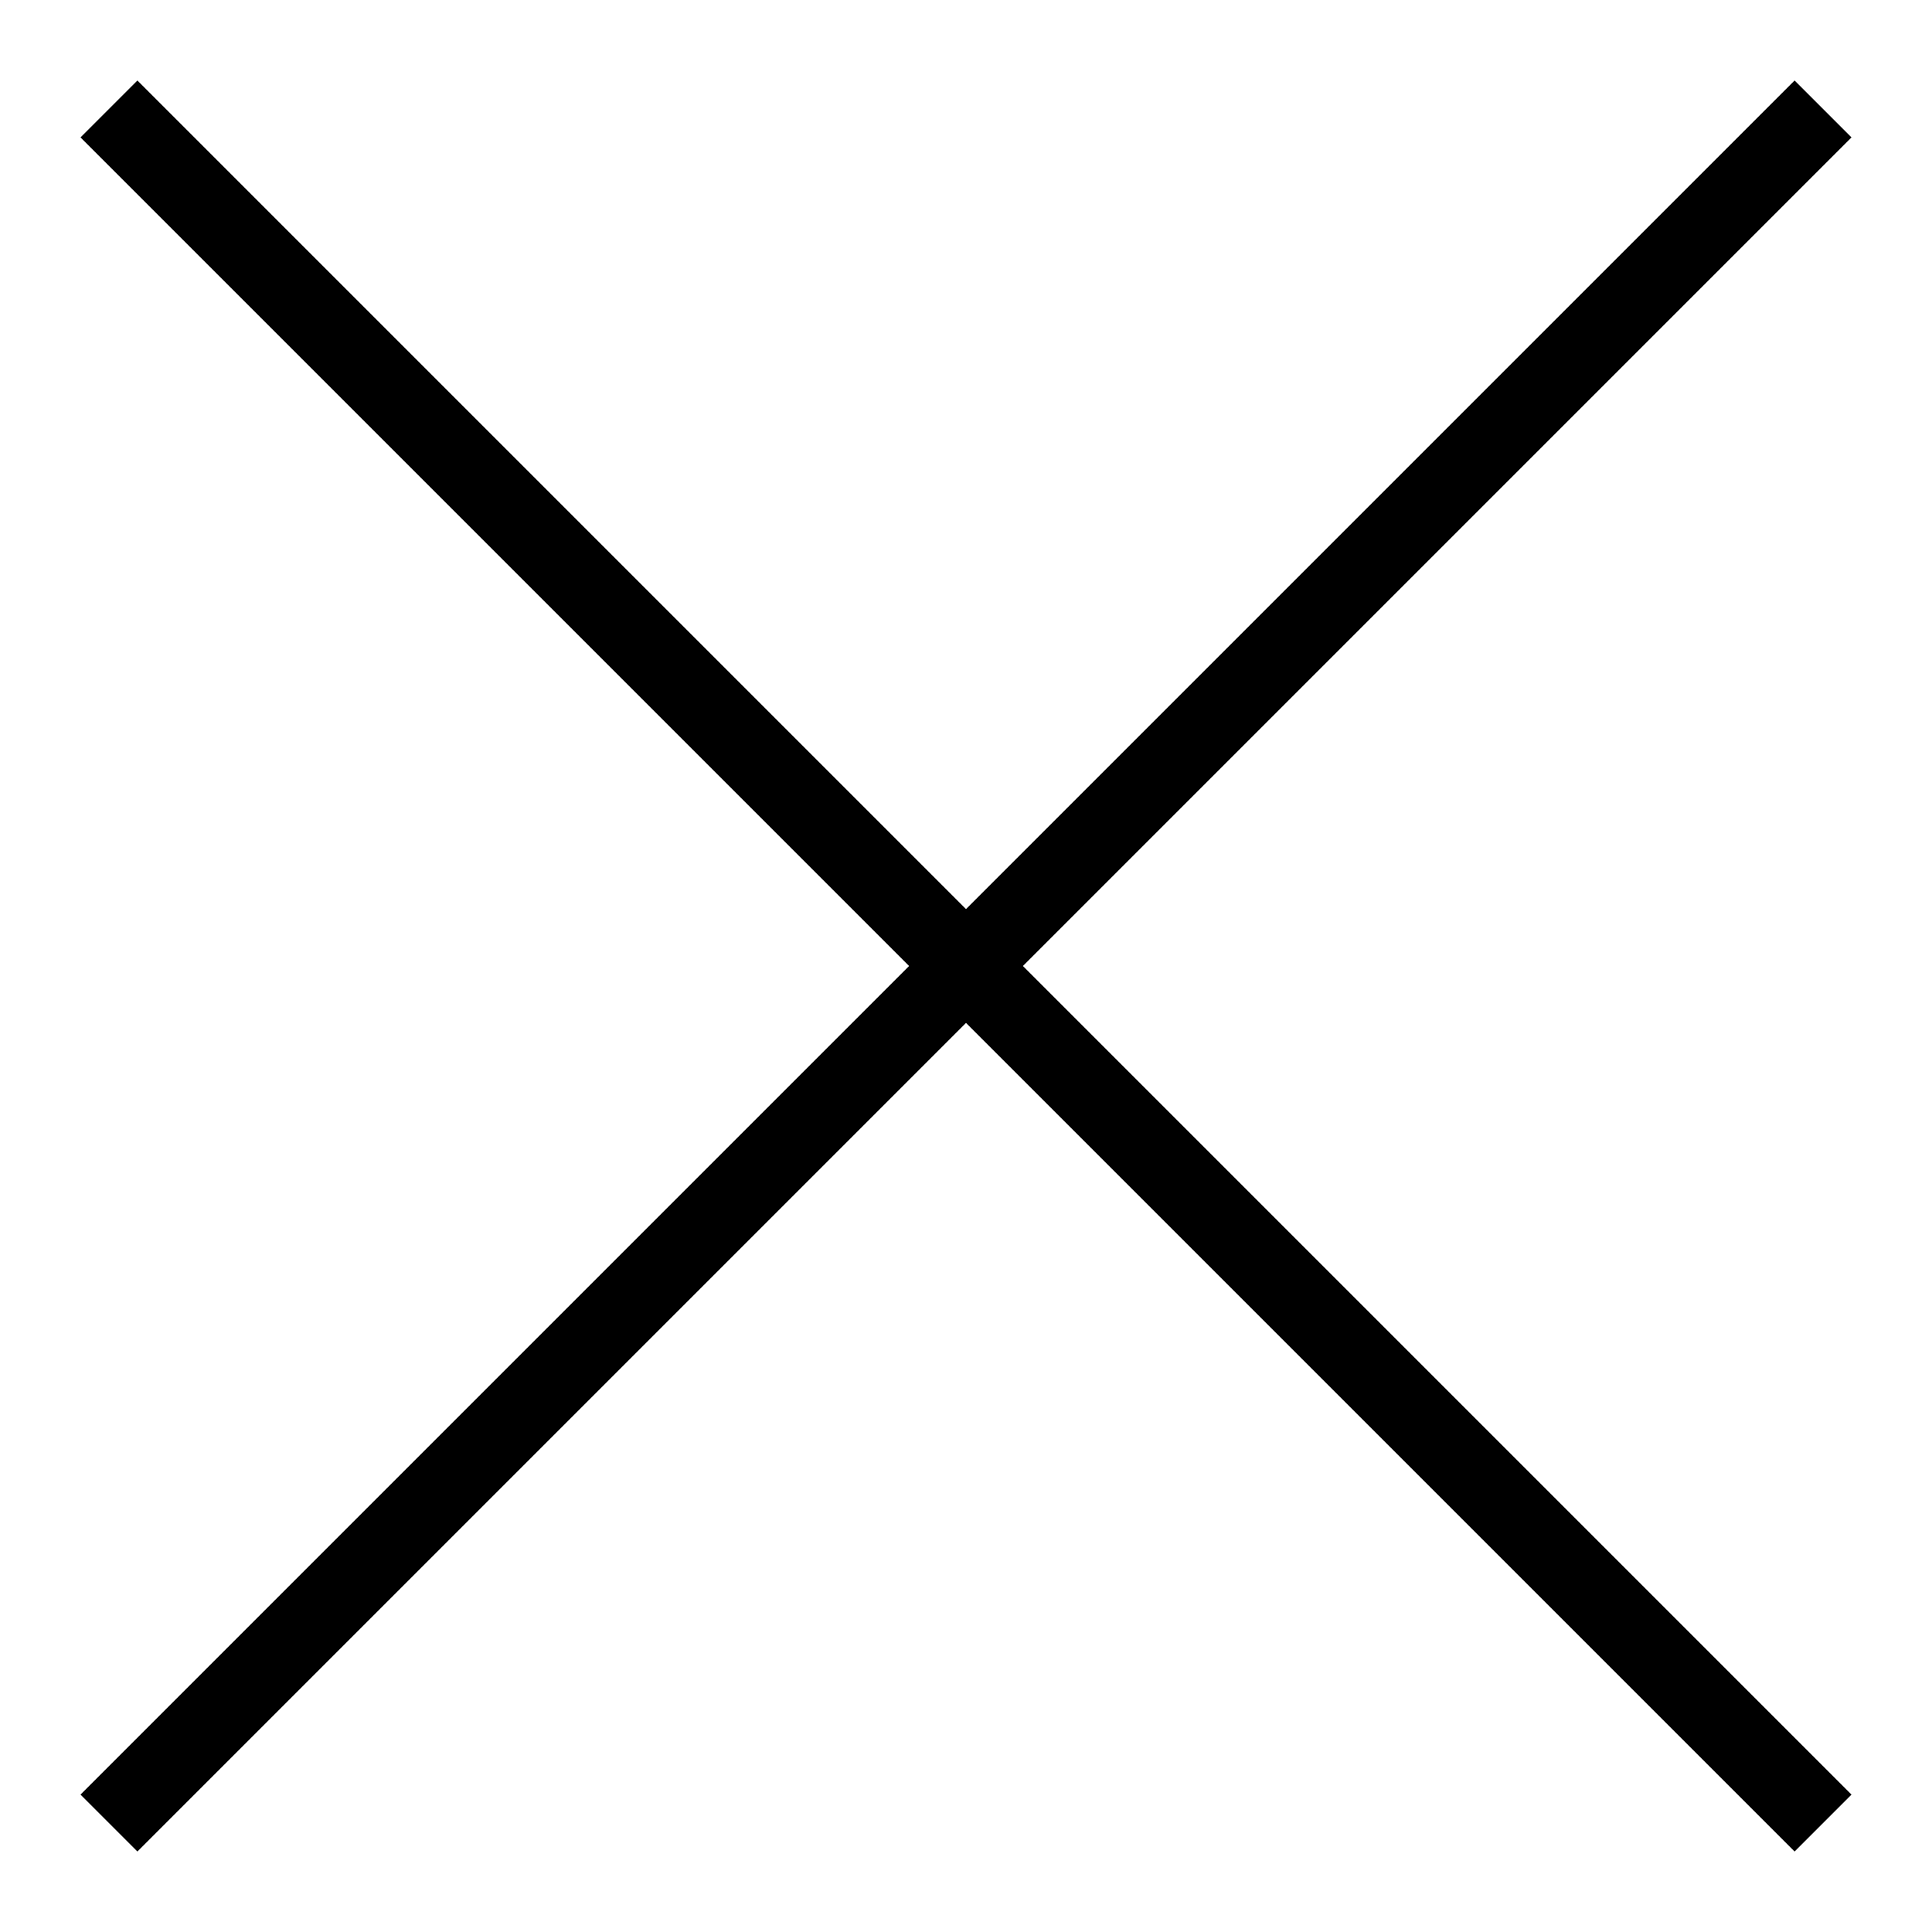
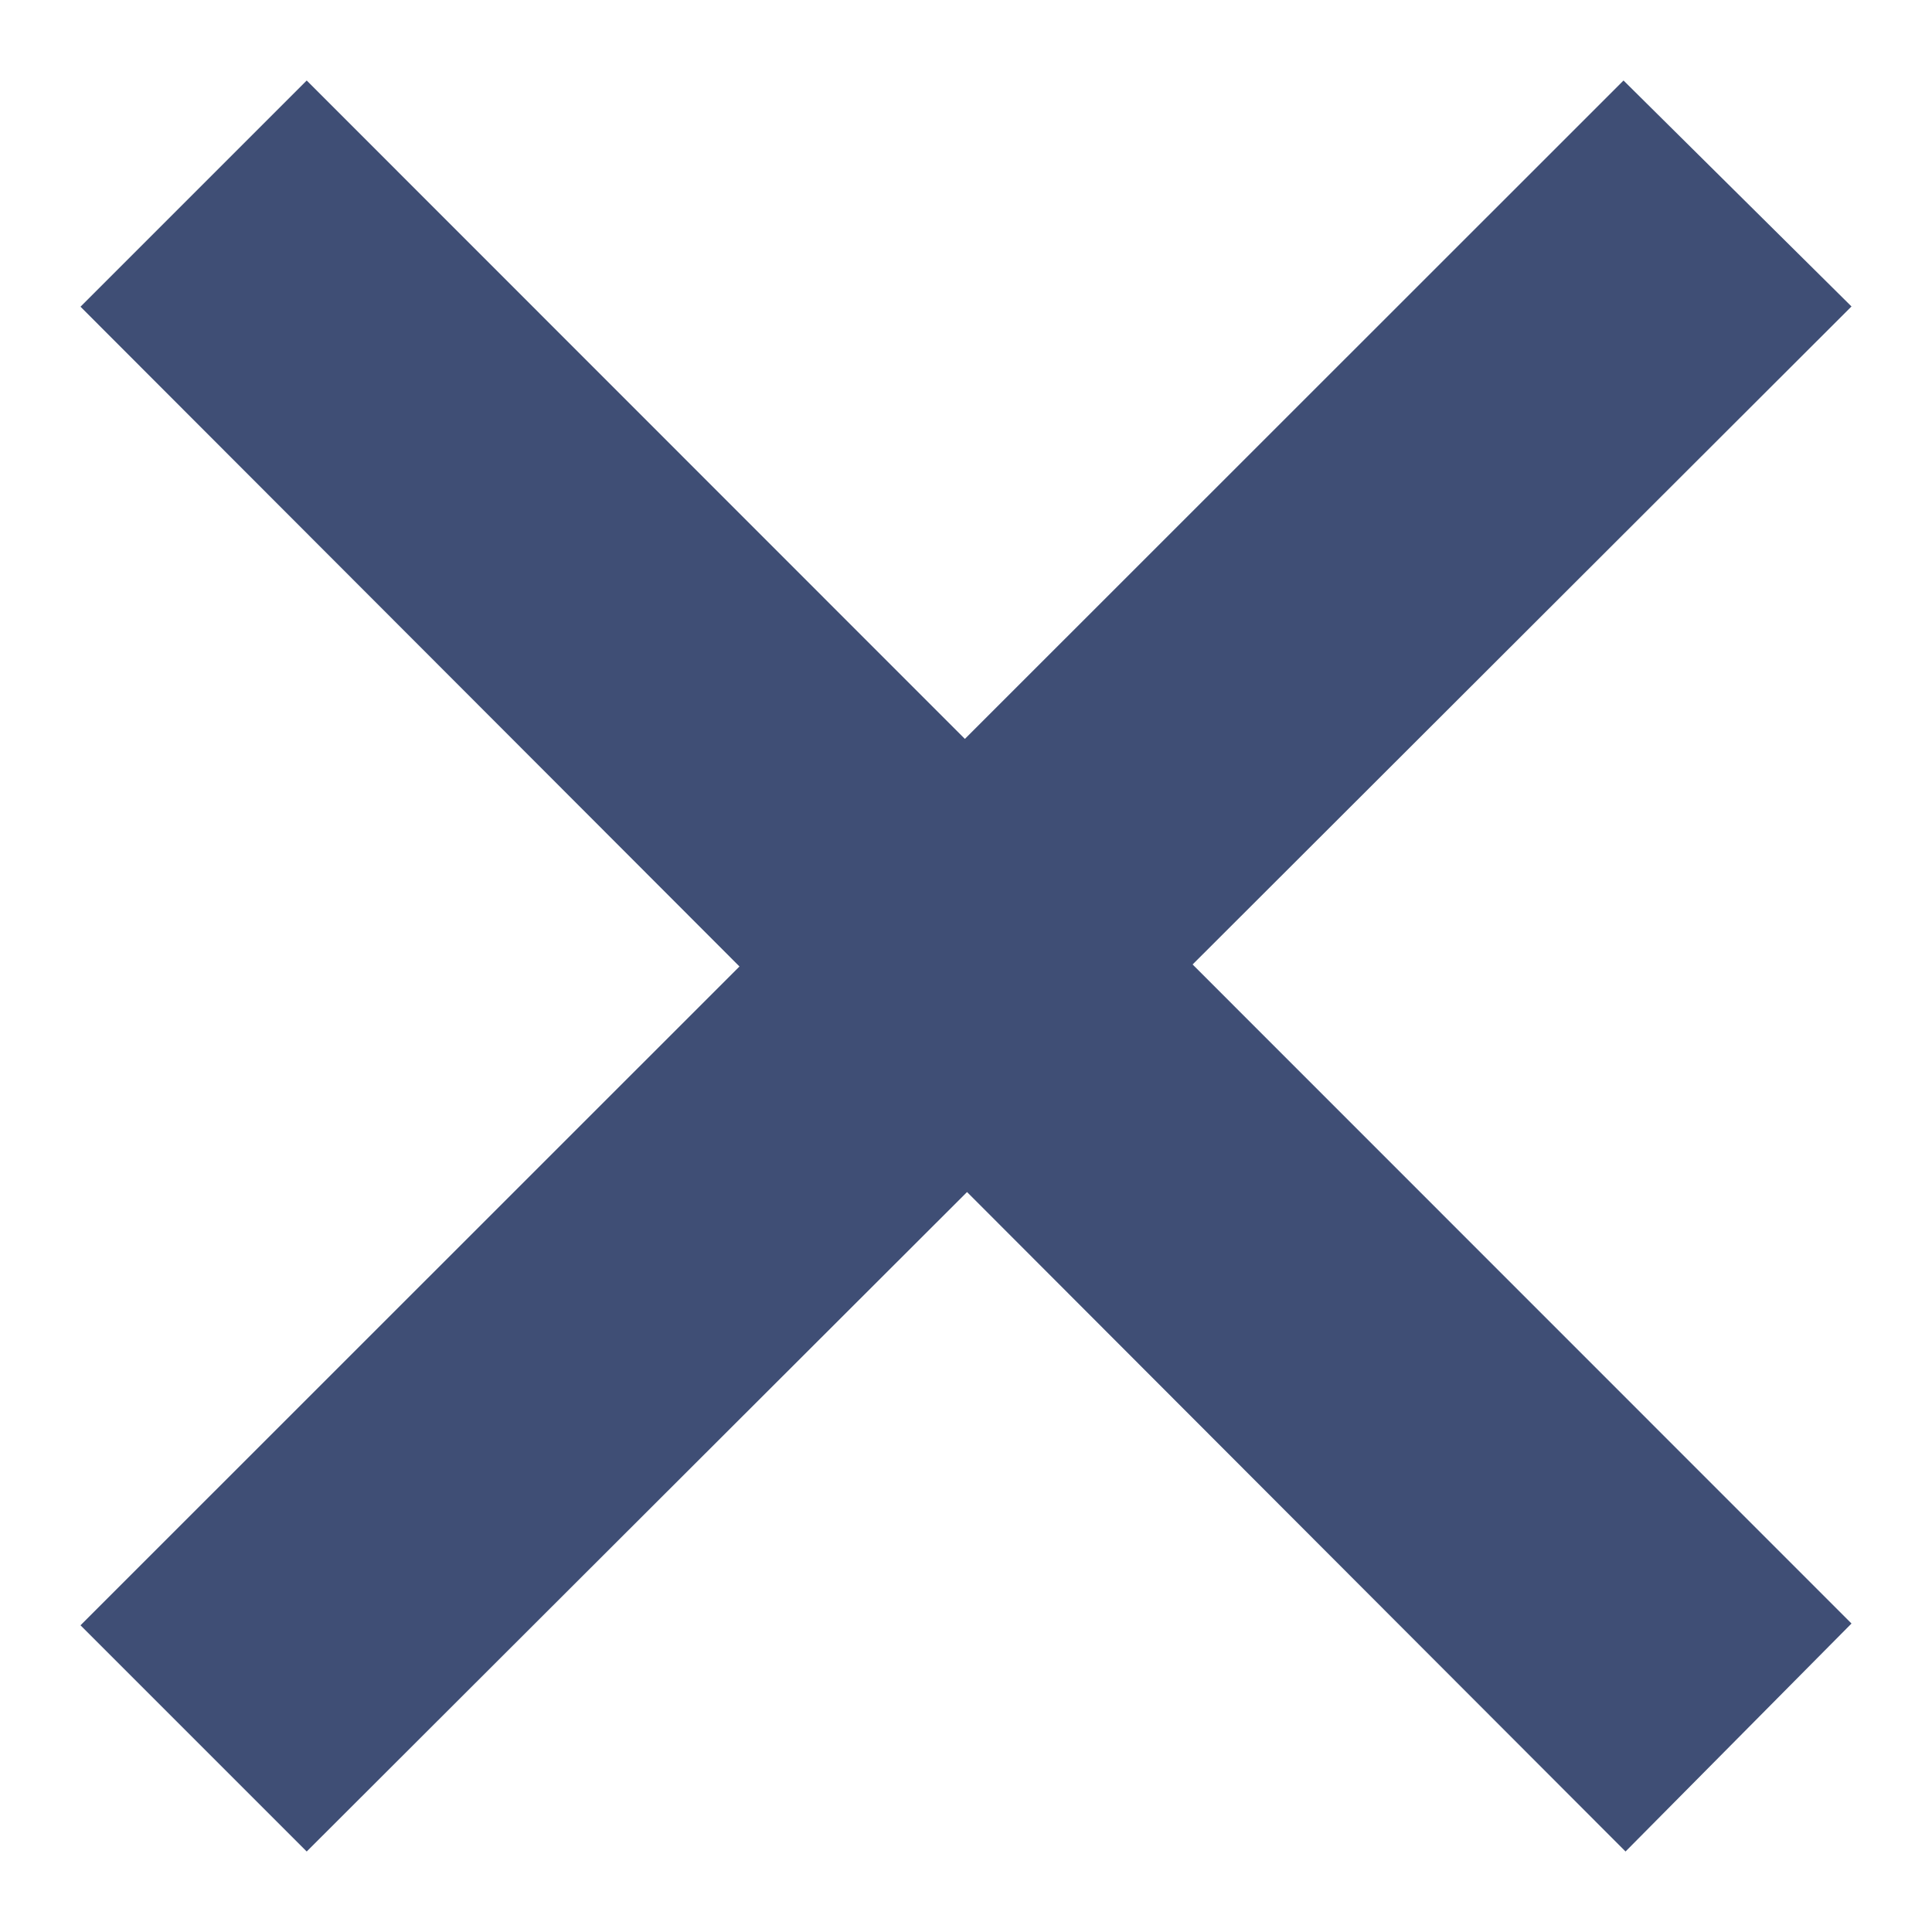
- <svg xmlns="http://www.w3.org/2000/svg" width="24" height="24" fill-rule="evenodd" clip-rule="evenodd">
-   <path d="M12 11.293l10.293-10.293.707.707-10.293 10.293 10.293 10.293-.707.707-10.293-10.293-10.293 10.293-.707-.707 10.293-10.293-10.293-10.293.707-.707 10.293 10.293z" />
+ <svg xmlns="http://www.w3.org/2000/svg" width="24" height="24" viewBox="0 0 24 24">
+   <path fill="#3f4e75" d="M23 20.168l-8.185-8.187 8.185-8.174-2.832-2.807-8.182 8.179-8.176-8.179-2.81 2.81 8.186 8.196-8.186 8.184 2.81 2.81 8.203-8.192 8.18 8.192z" />
</svg>
